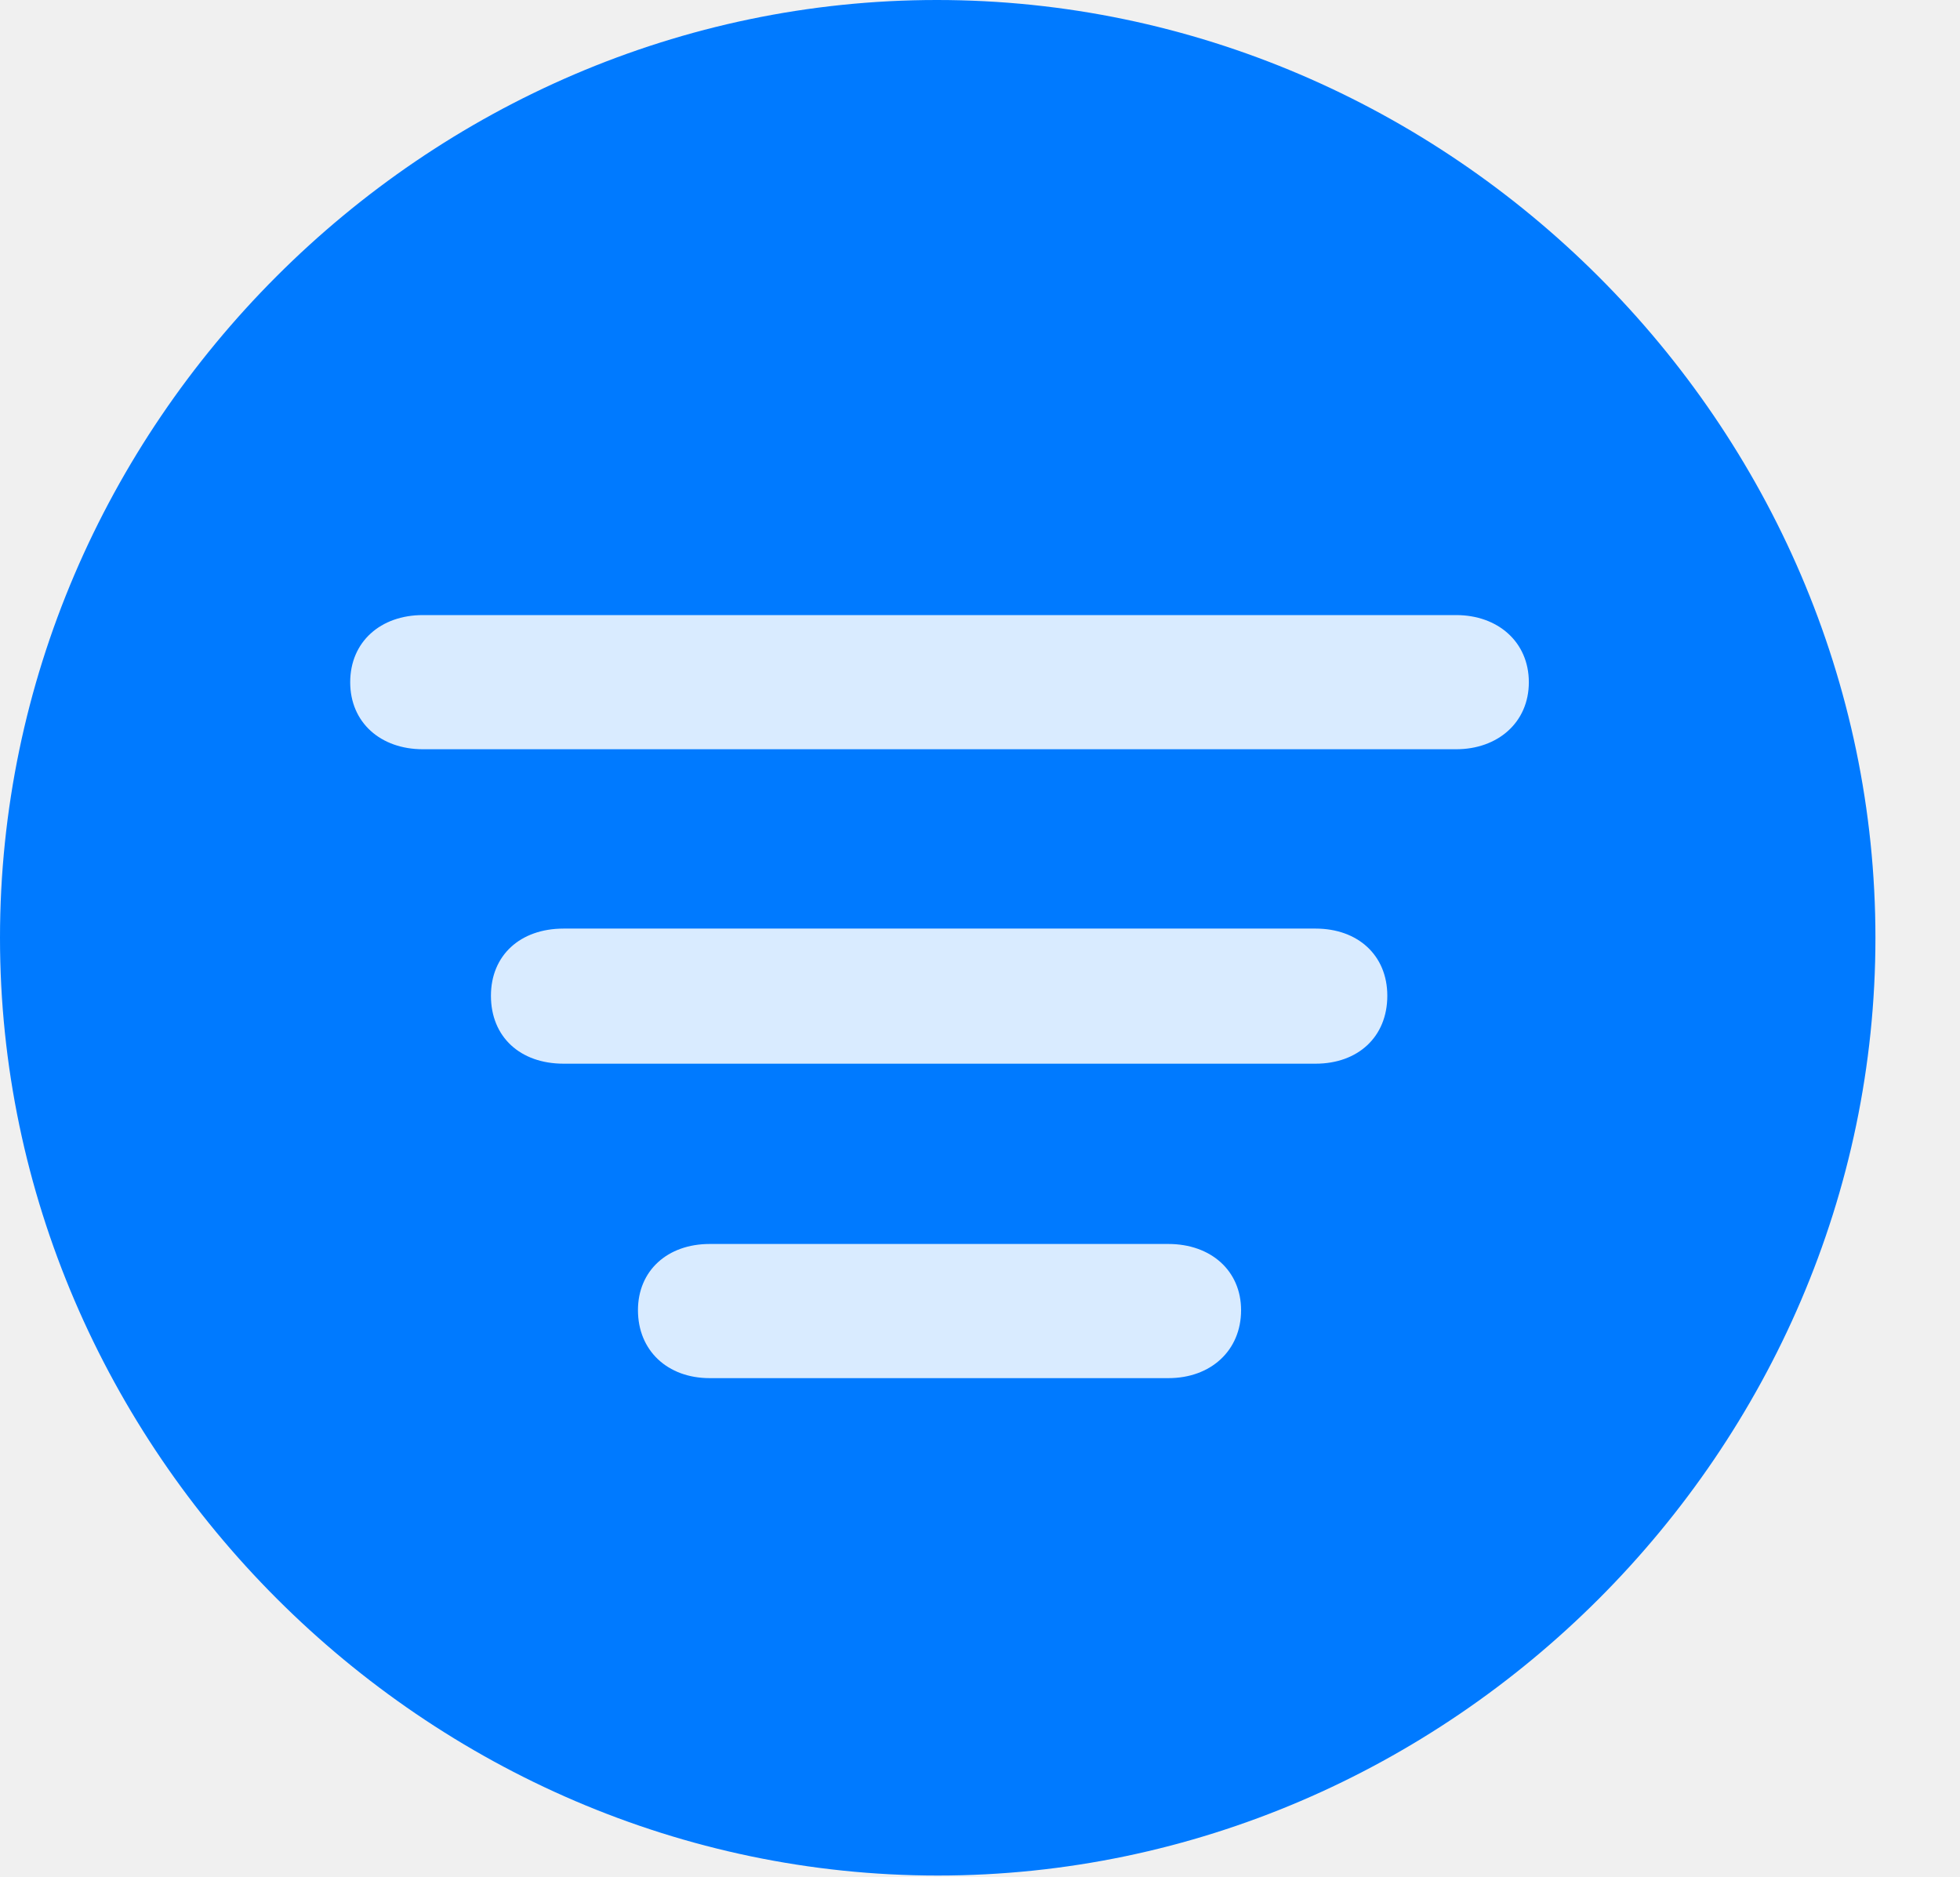
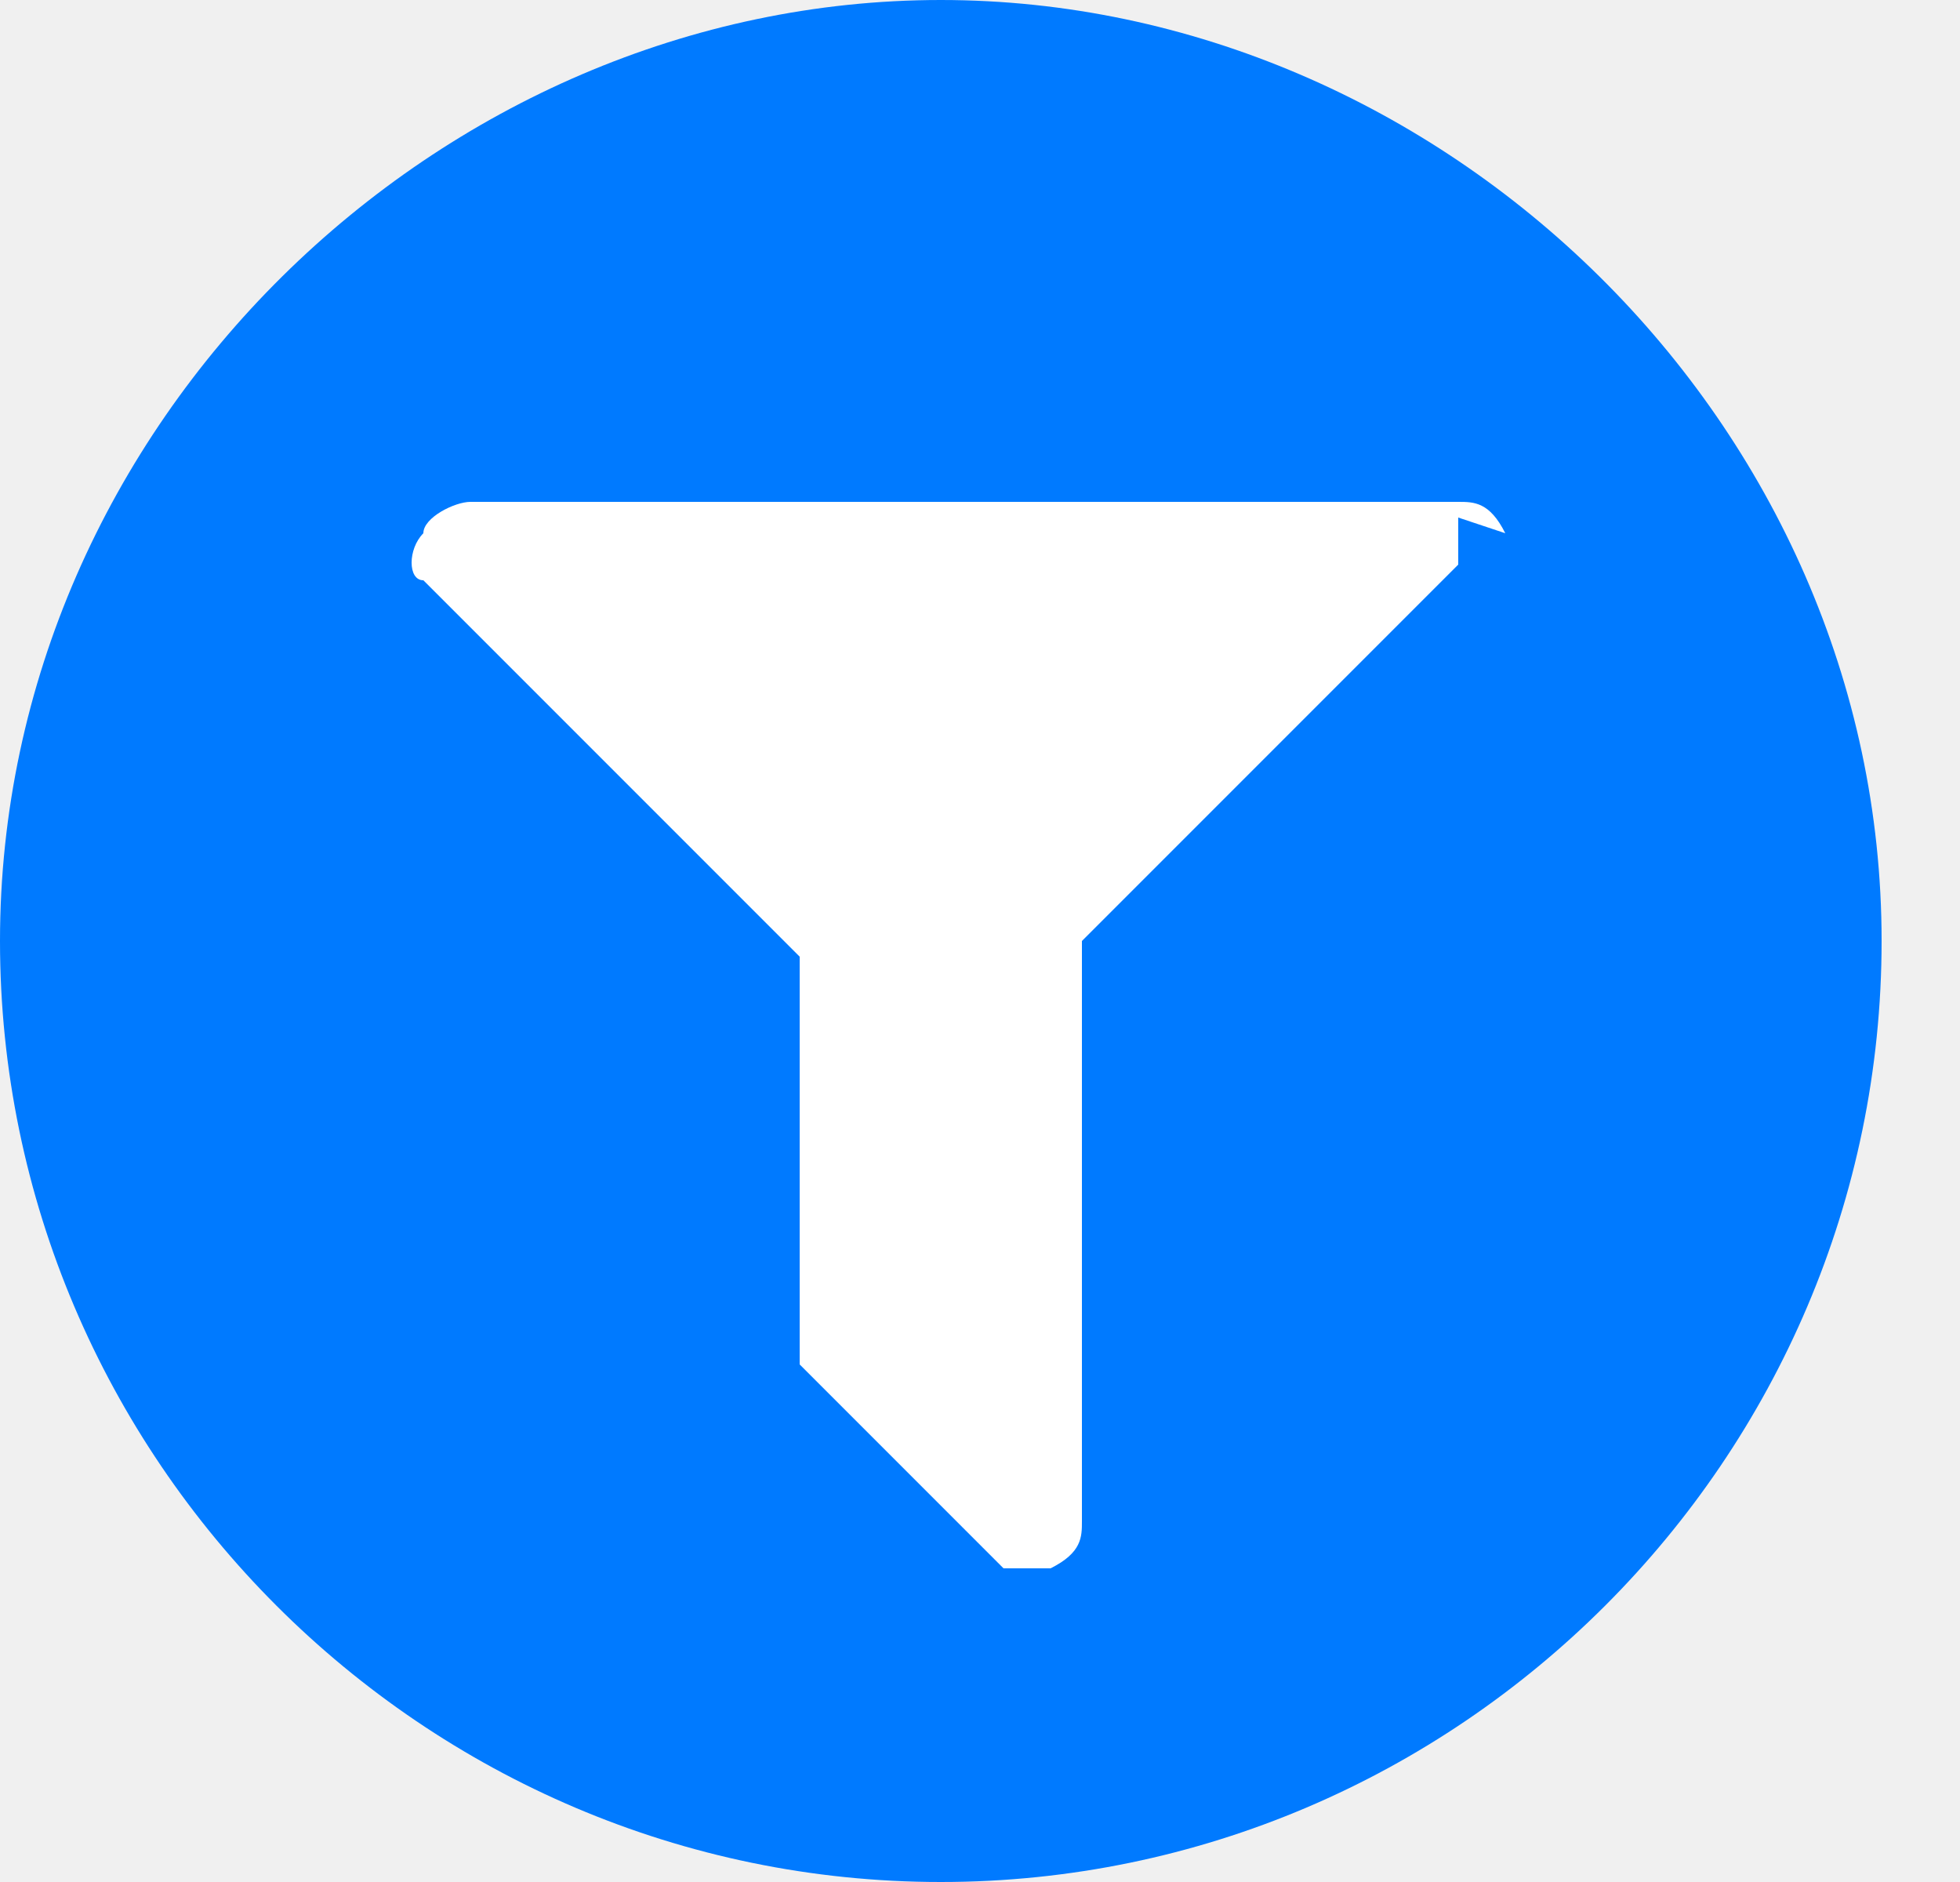
- <svg xmlns="http://www.w3.org/2000/svg" version="1.1" width="12.492" height="11.959">
+ <svg xmlns="http://www.w3.org/2000/svg" id="Layer_1" data-name="Layer 1" version="1.1" viewBox="0 0 12.5 12">
+   <defs>
+     <style>
+       .cls-1 {
+         fill: #007aff;
+       }
+ 
+       .cls-1, .cls-2, .cls-3 {
+         stroke-width: 0px;
+       }
+ 
+       .cls-2 {
+         fill: #000;
+         fill-opacity: 0;
+       }
+ 
+       .cls-3 {
+         fill: #fff;
+       }
+     </style>
+   </defs>
  <g>
-     <rect height="11.959" opacity="0" width="12.492" x="0" y="0" />
-     <path d="M5.977 11.953C9.246 11.953 11.953 9.24 11.953 5.977C11.953 2.707 9.24 0 5.971 0C2.707 0 0 2.707 0 5.977C0 9.24 2.713 11.953 5.977 11.953Z" fill="#007aff" />
-     <path d="M2.695 4.775C2.426 4.775 2.232 4.605 2.232 4.348C2.232 4.09 2.426 3.92 2.695 3.92L9.281 3.92C9.545 3.92 9.744 4.09 9.744 4.348C9.744 4.605 9.545 4.775 9.281 4.775ZM3.592 6.779C3.316 6.779 3.129 6.609 3.129 6.346C3.129 6.088 3.316 5.918 3.592 5.918L8.385 5.918C8.654 5.918 8.842 6.088 8.842 6.346C8.842 6.609 8.654 6.779 8.385 6.779ZM4.523 8.783C4.254 8.783 4.066 8.607 4.066 8.35C4.066 8.098 4.254 7.928 4.523 7.928L7.447 7.928C7.717 7.928 7.91 8.098 7.91 8.35C7.91 8.607 7.717 8.783 7.447 8.783Z" fill="#ffffff" fill-opacity="0.85" />
+     <rect class="cls-2" width="12.5" height="12" />
+     <path class="cls-1" d="M6,12c3.3,0,6-2.7,6-6S9.2,0,6,0,0,2.7,0,6s2.7,6,6,6Z" />
  </g>
+   <path class="cls-3" d="M9.3,3.3c0,.1,0,.3,0,.3l-2.4,2.4v3.7c0,.1,0,.2-.2.3,0,0,0,0-.1,0,0,0-.2,0-.2,0l-1.3-1.3c0,0,0-.1,0-.2v-2.4l-2.4-2.4c-.1,0-.1-.2,0-.3,0-.1.2-.2.3-.2h6.3c.1,0,.2,0,.3.2Z" />
</svg>
